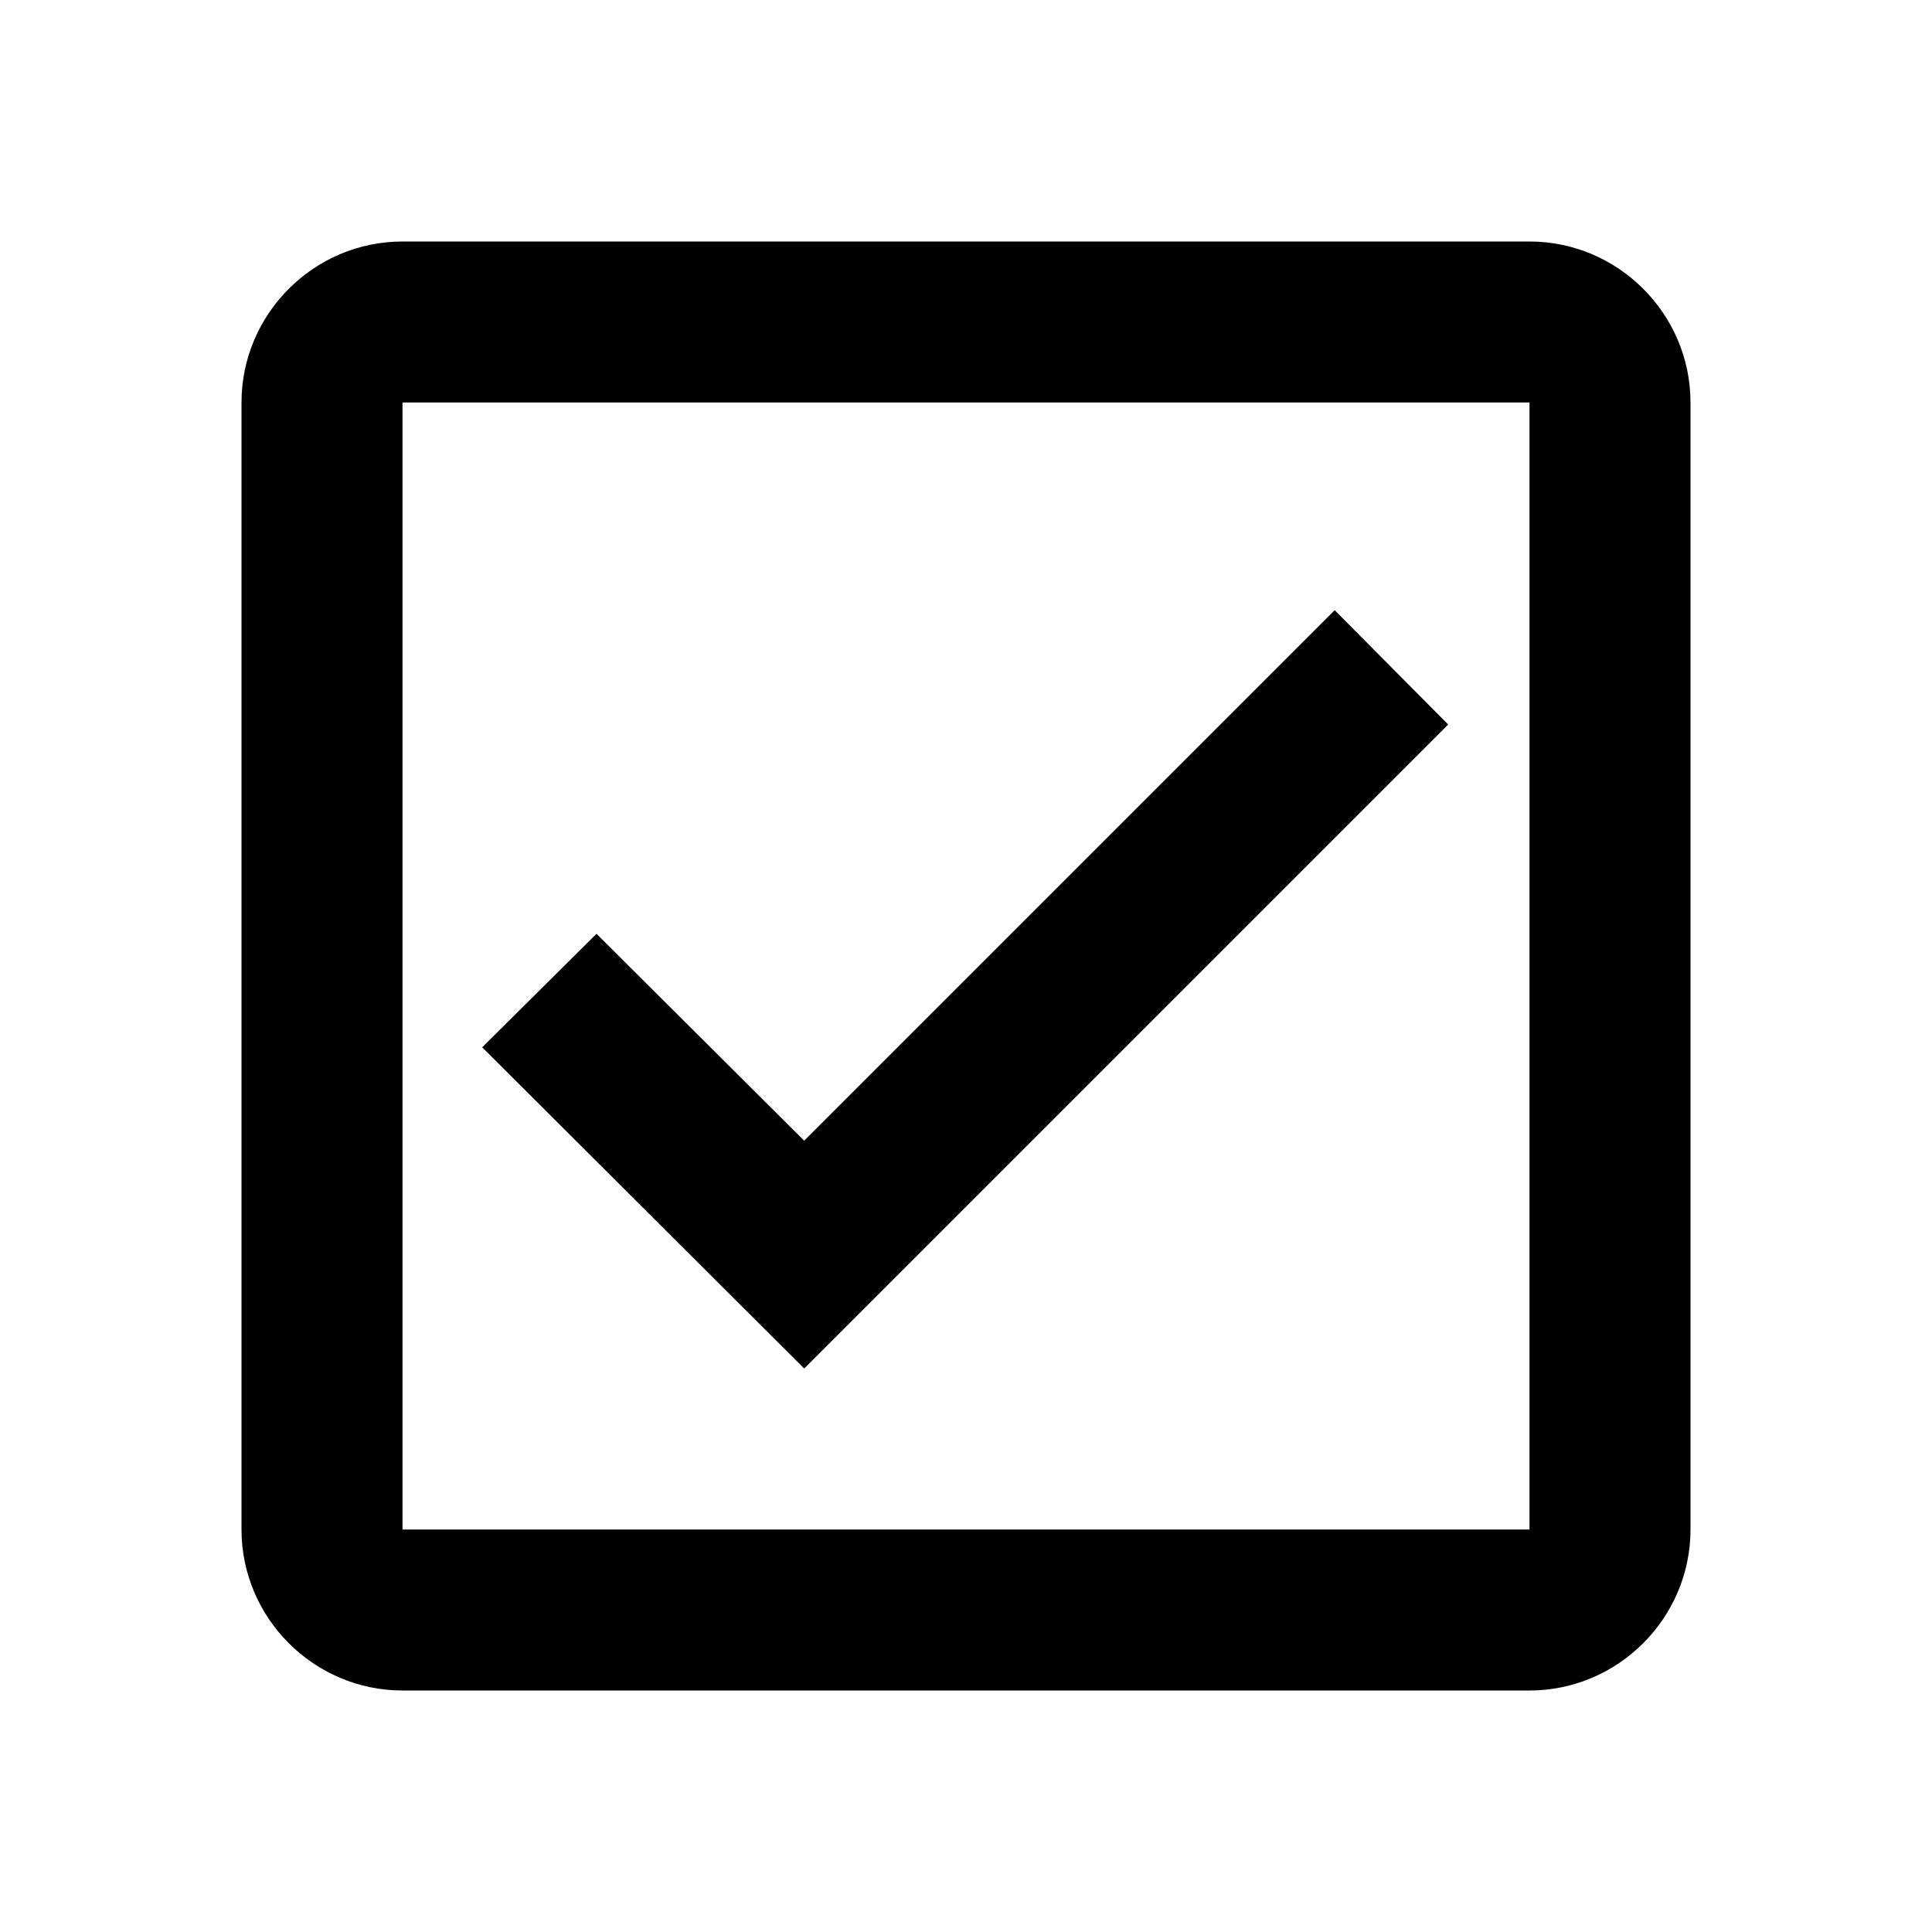
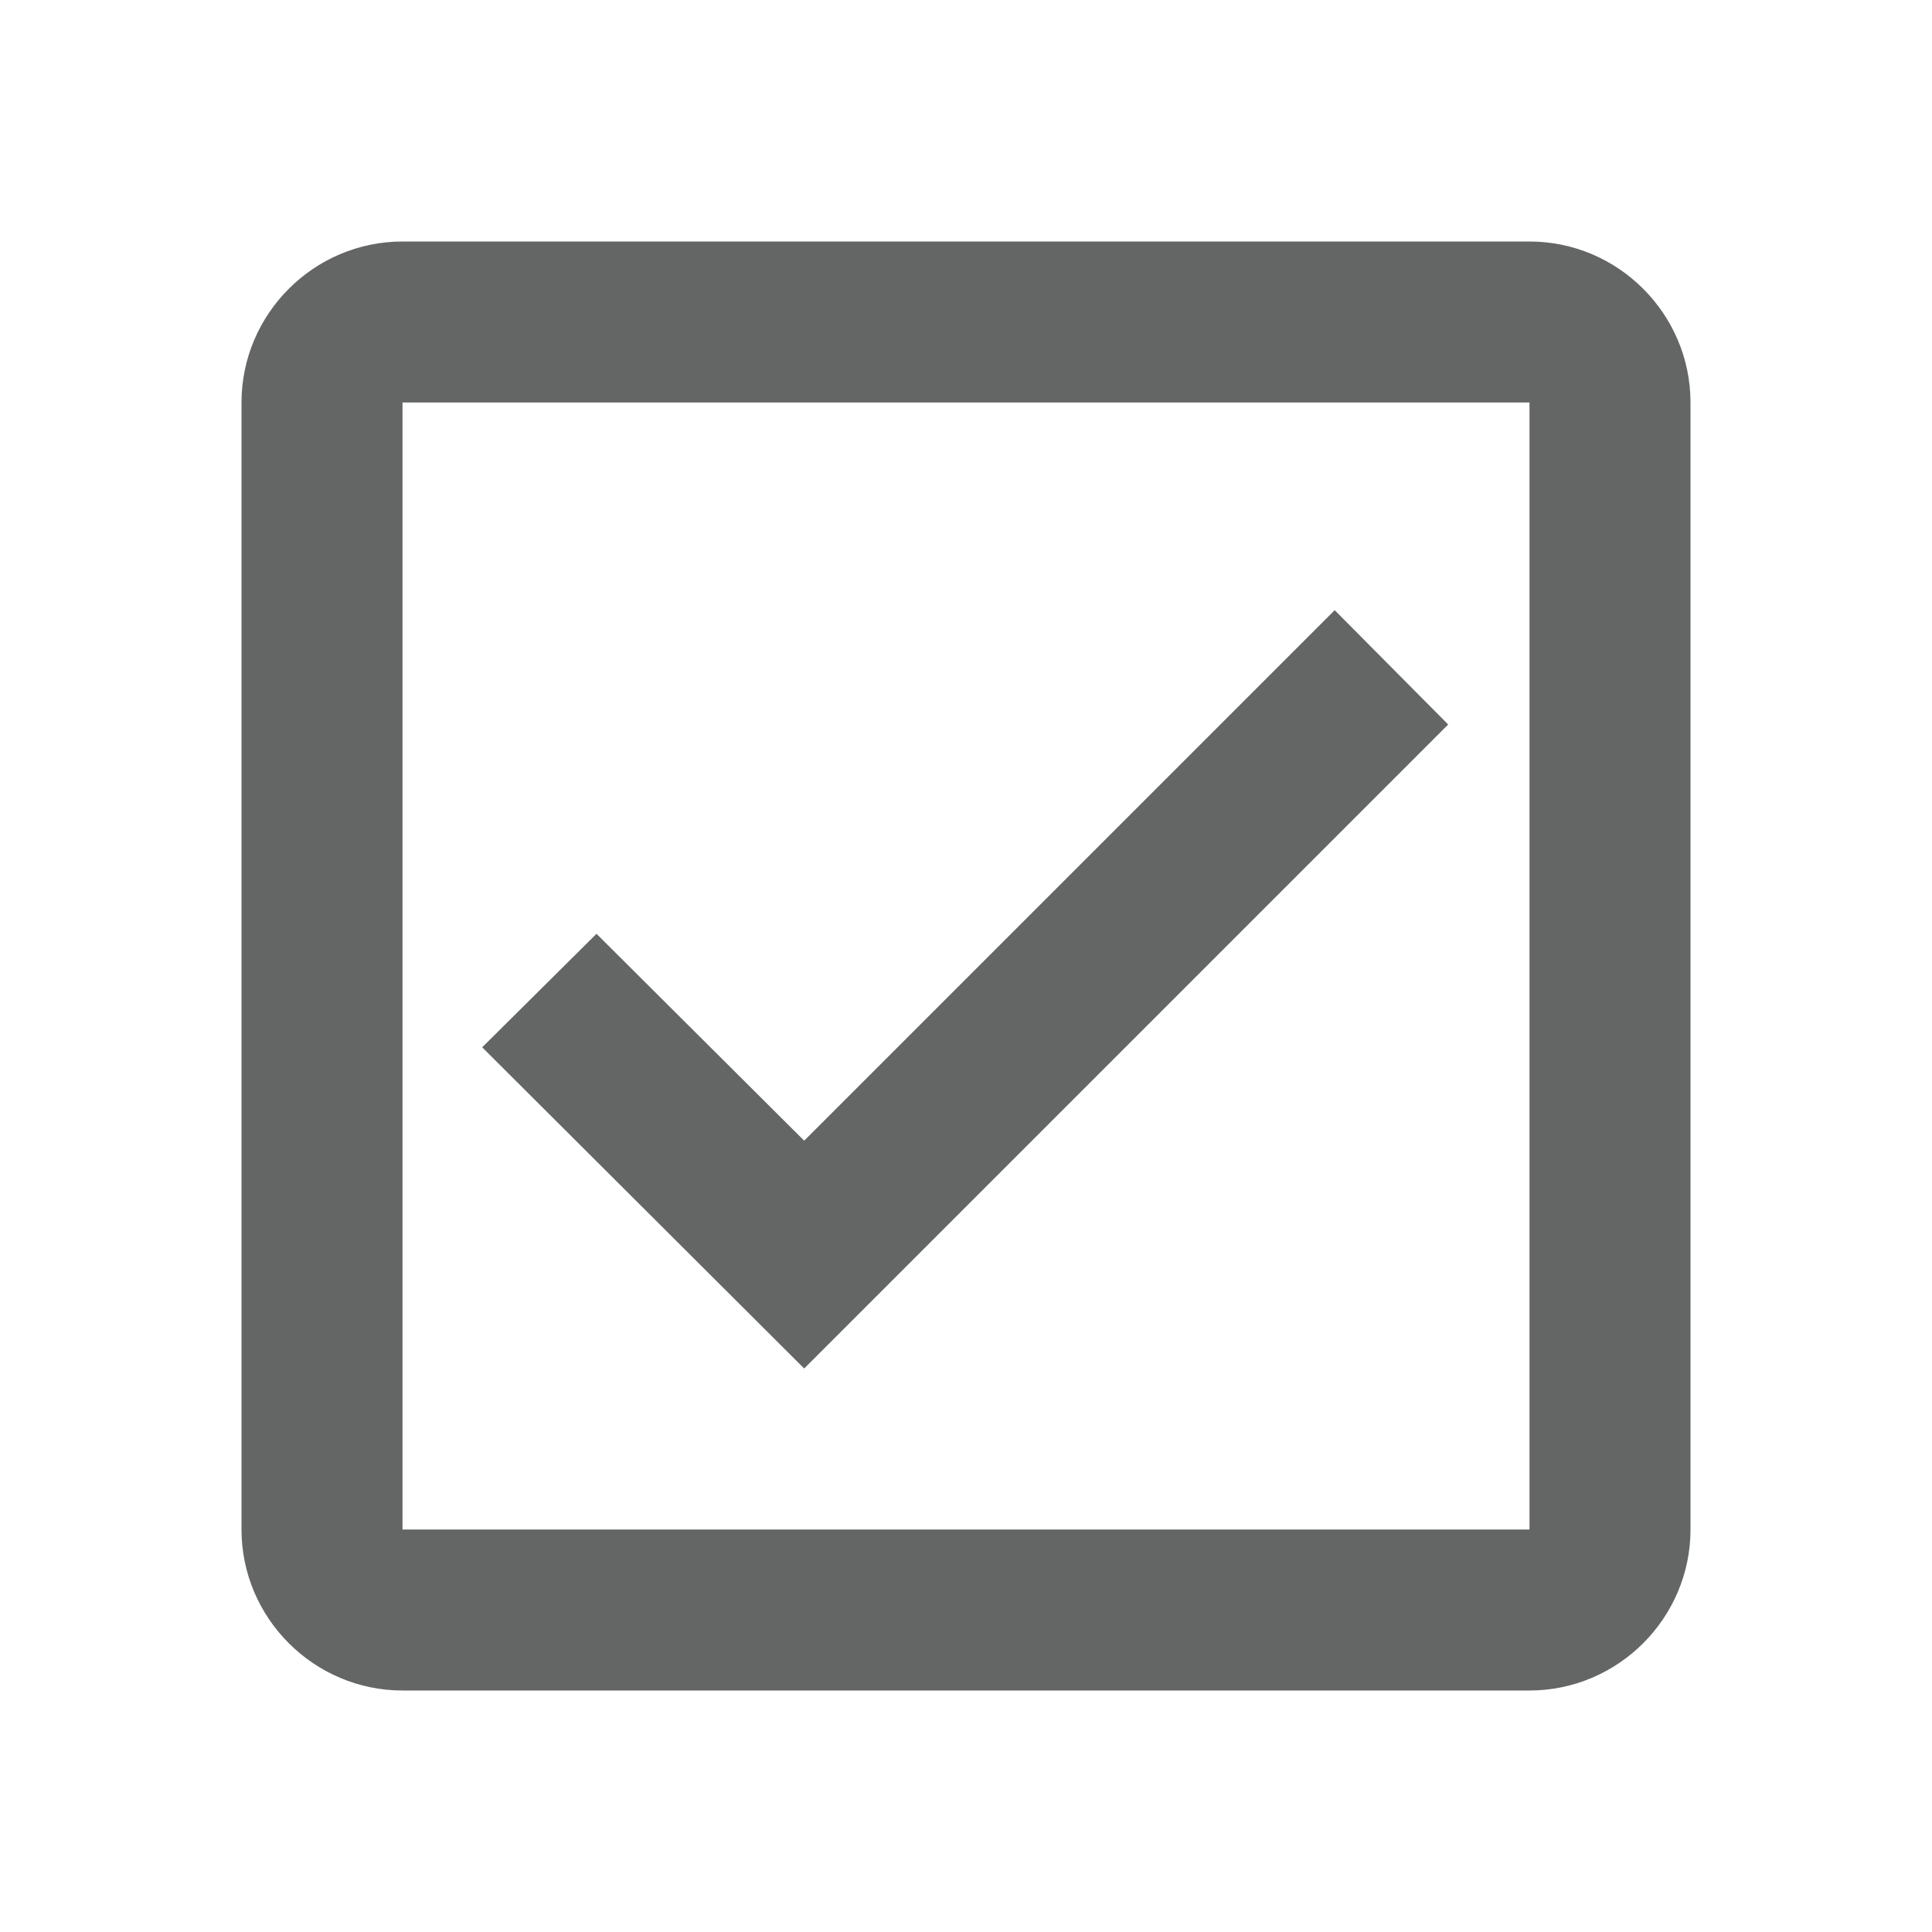
- <svg xmlns="http://www.w3.org/2000/svg" height="24px" viewBox="0 0 24 24" width="24px" fill="#000000">
+ <svg xmlns="http://www.w3.org/2000/svg" height="24px" viewBox="0 0 24 24" width="24px" fill="#646665">
  <path d="M0 0h24v24H0V0z" fill="none" />
  <path d="M19 3H5c-1.1 0-2 .9-2 2v14c0 1.1.9 2 2 2h14c1.1 0 2-.9 2-2V5c0-1.1-.9-2-2-2zm0 16H5V5h14v14zM17.99 9l-1.41-1.42-6.59 6.59-2.58-2.57-1.42 1.41 4 3.99z" />
</svg>
